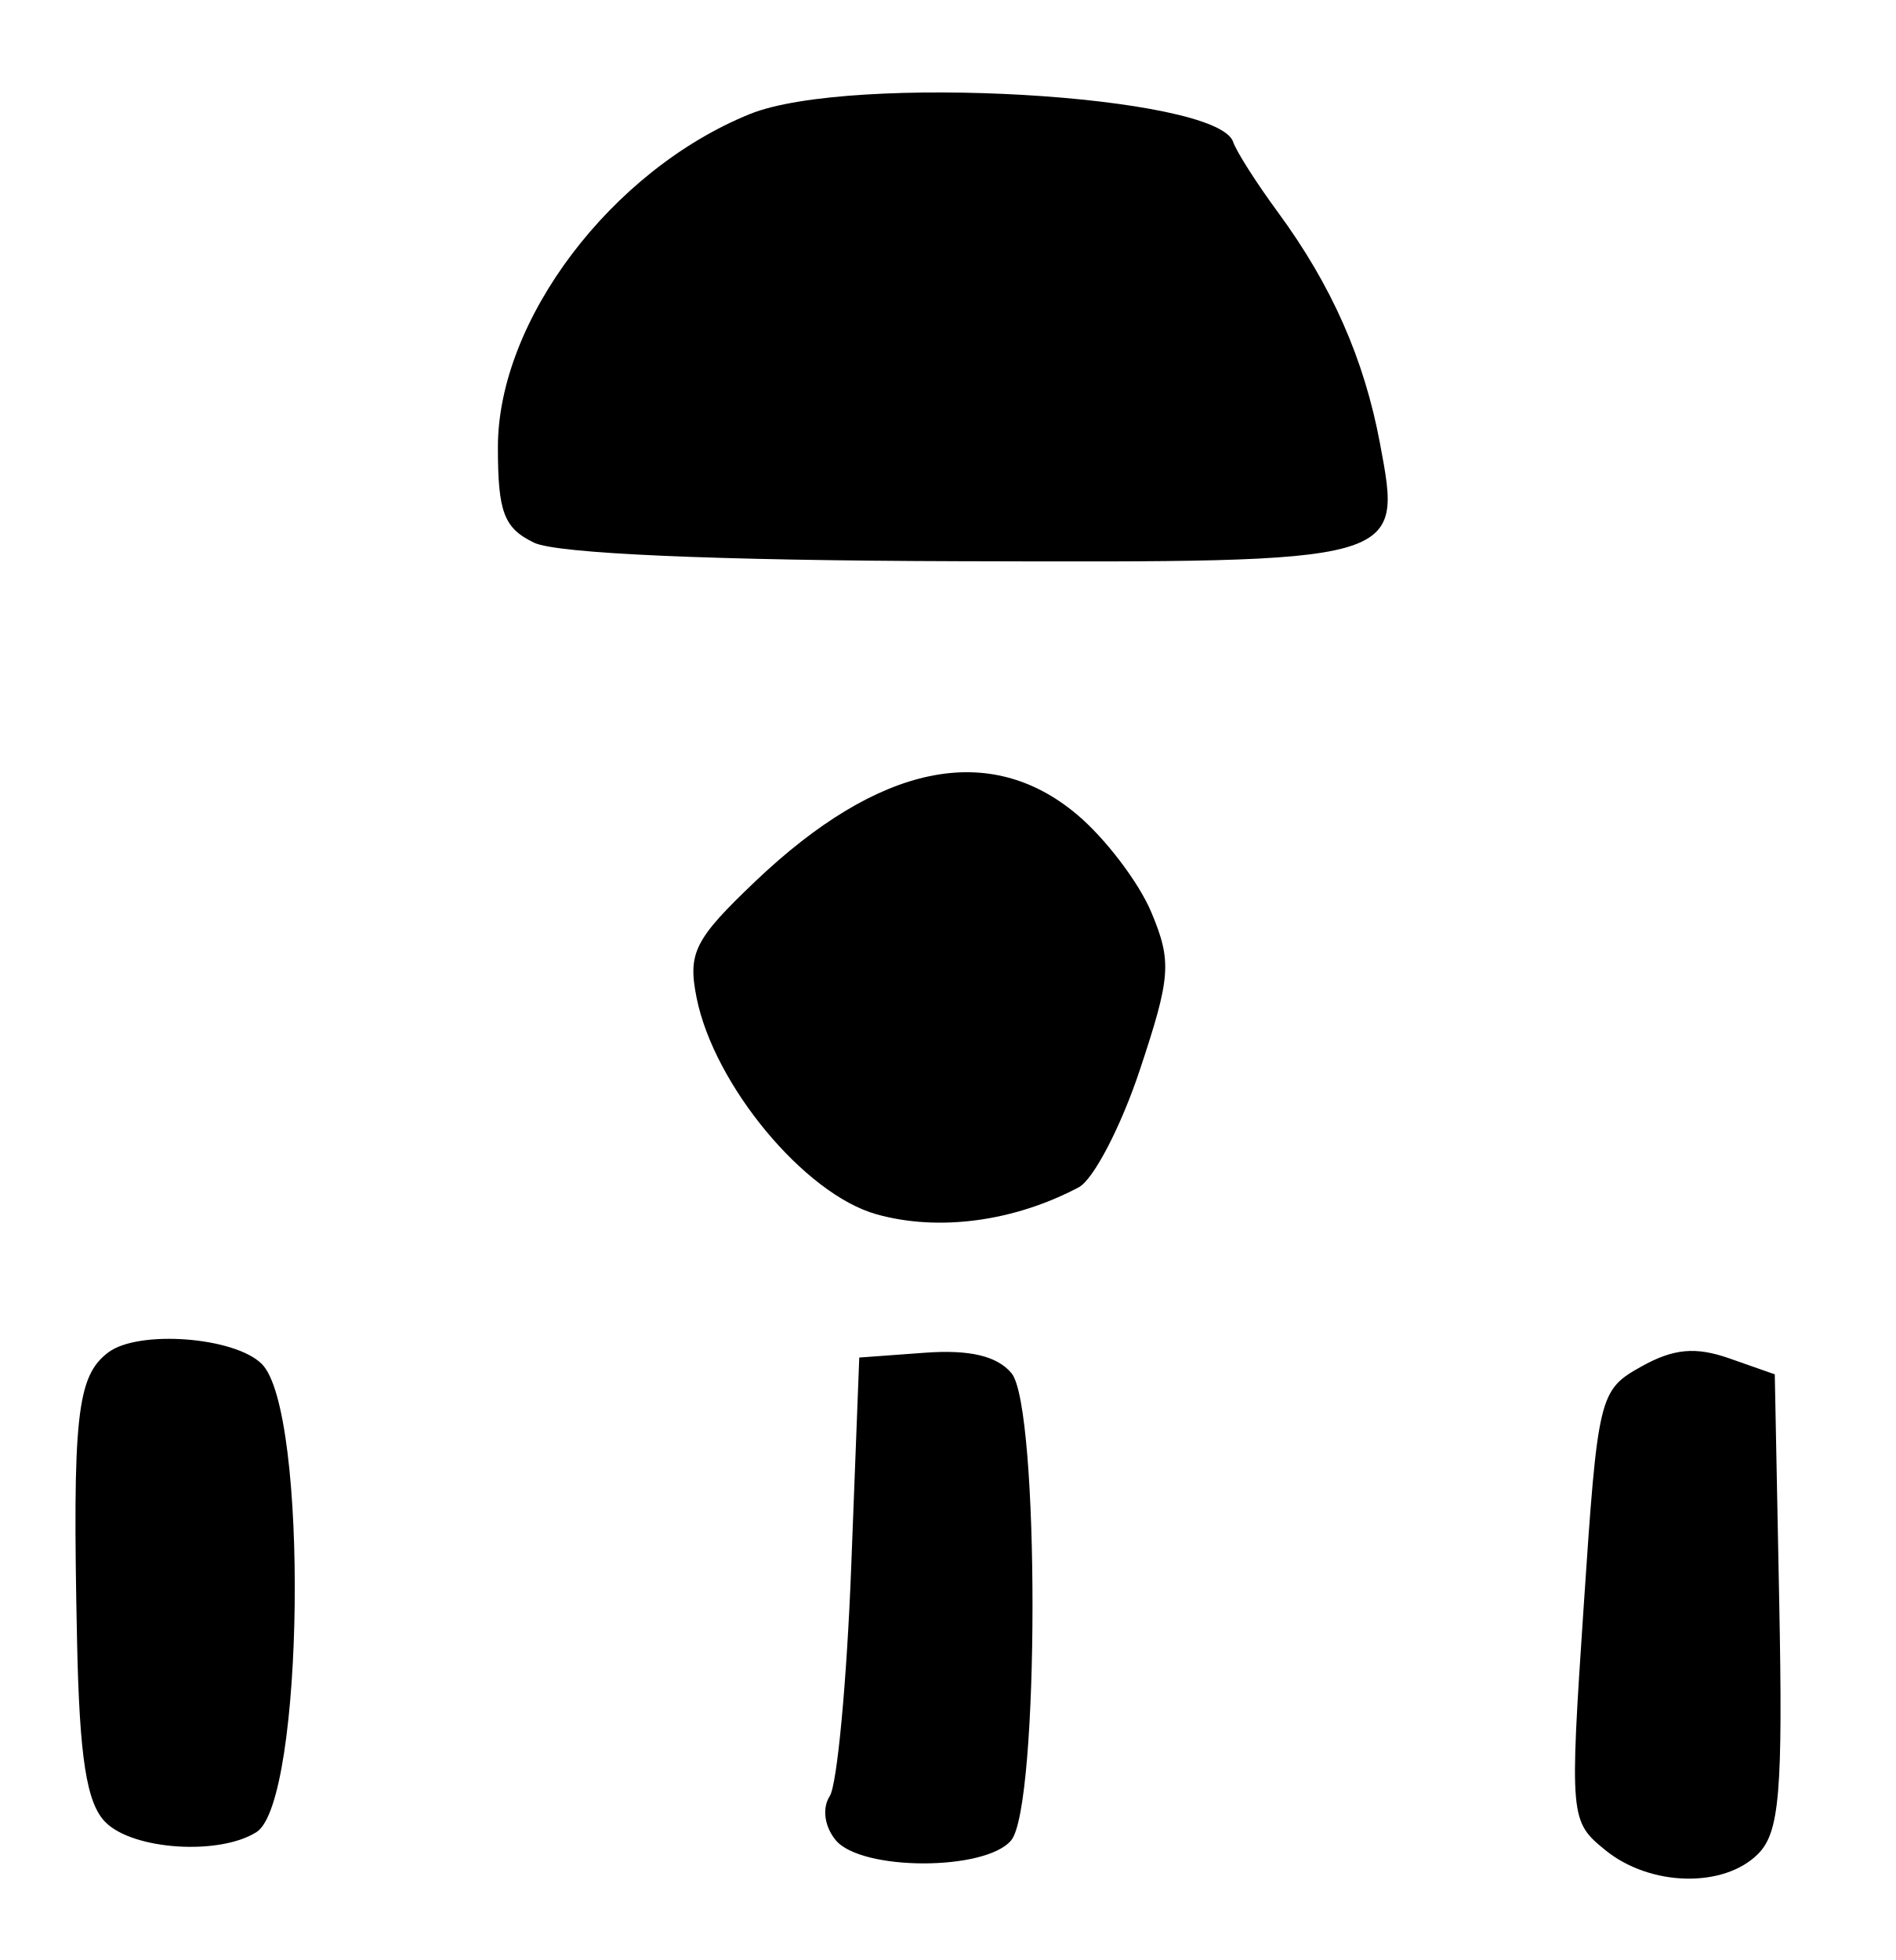
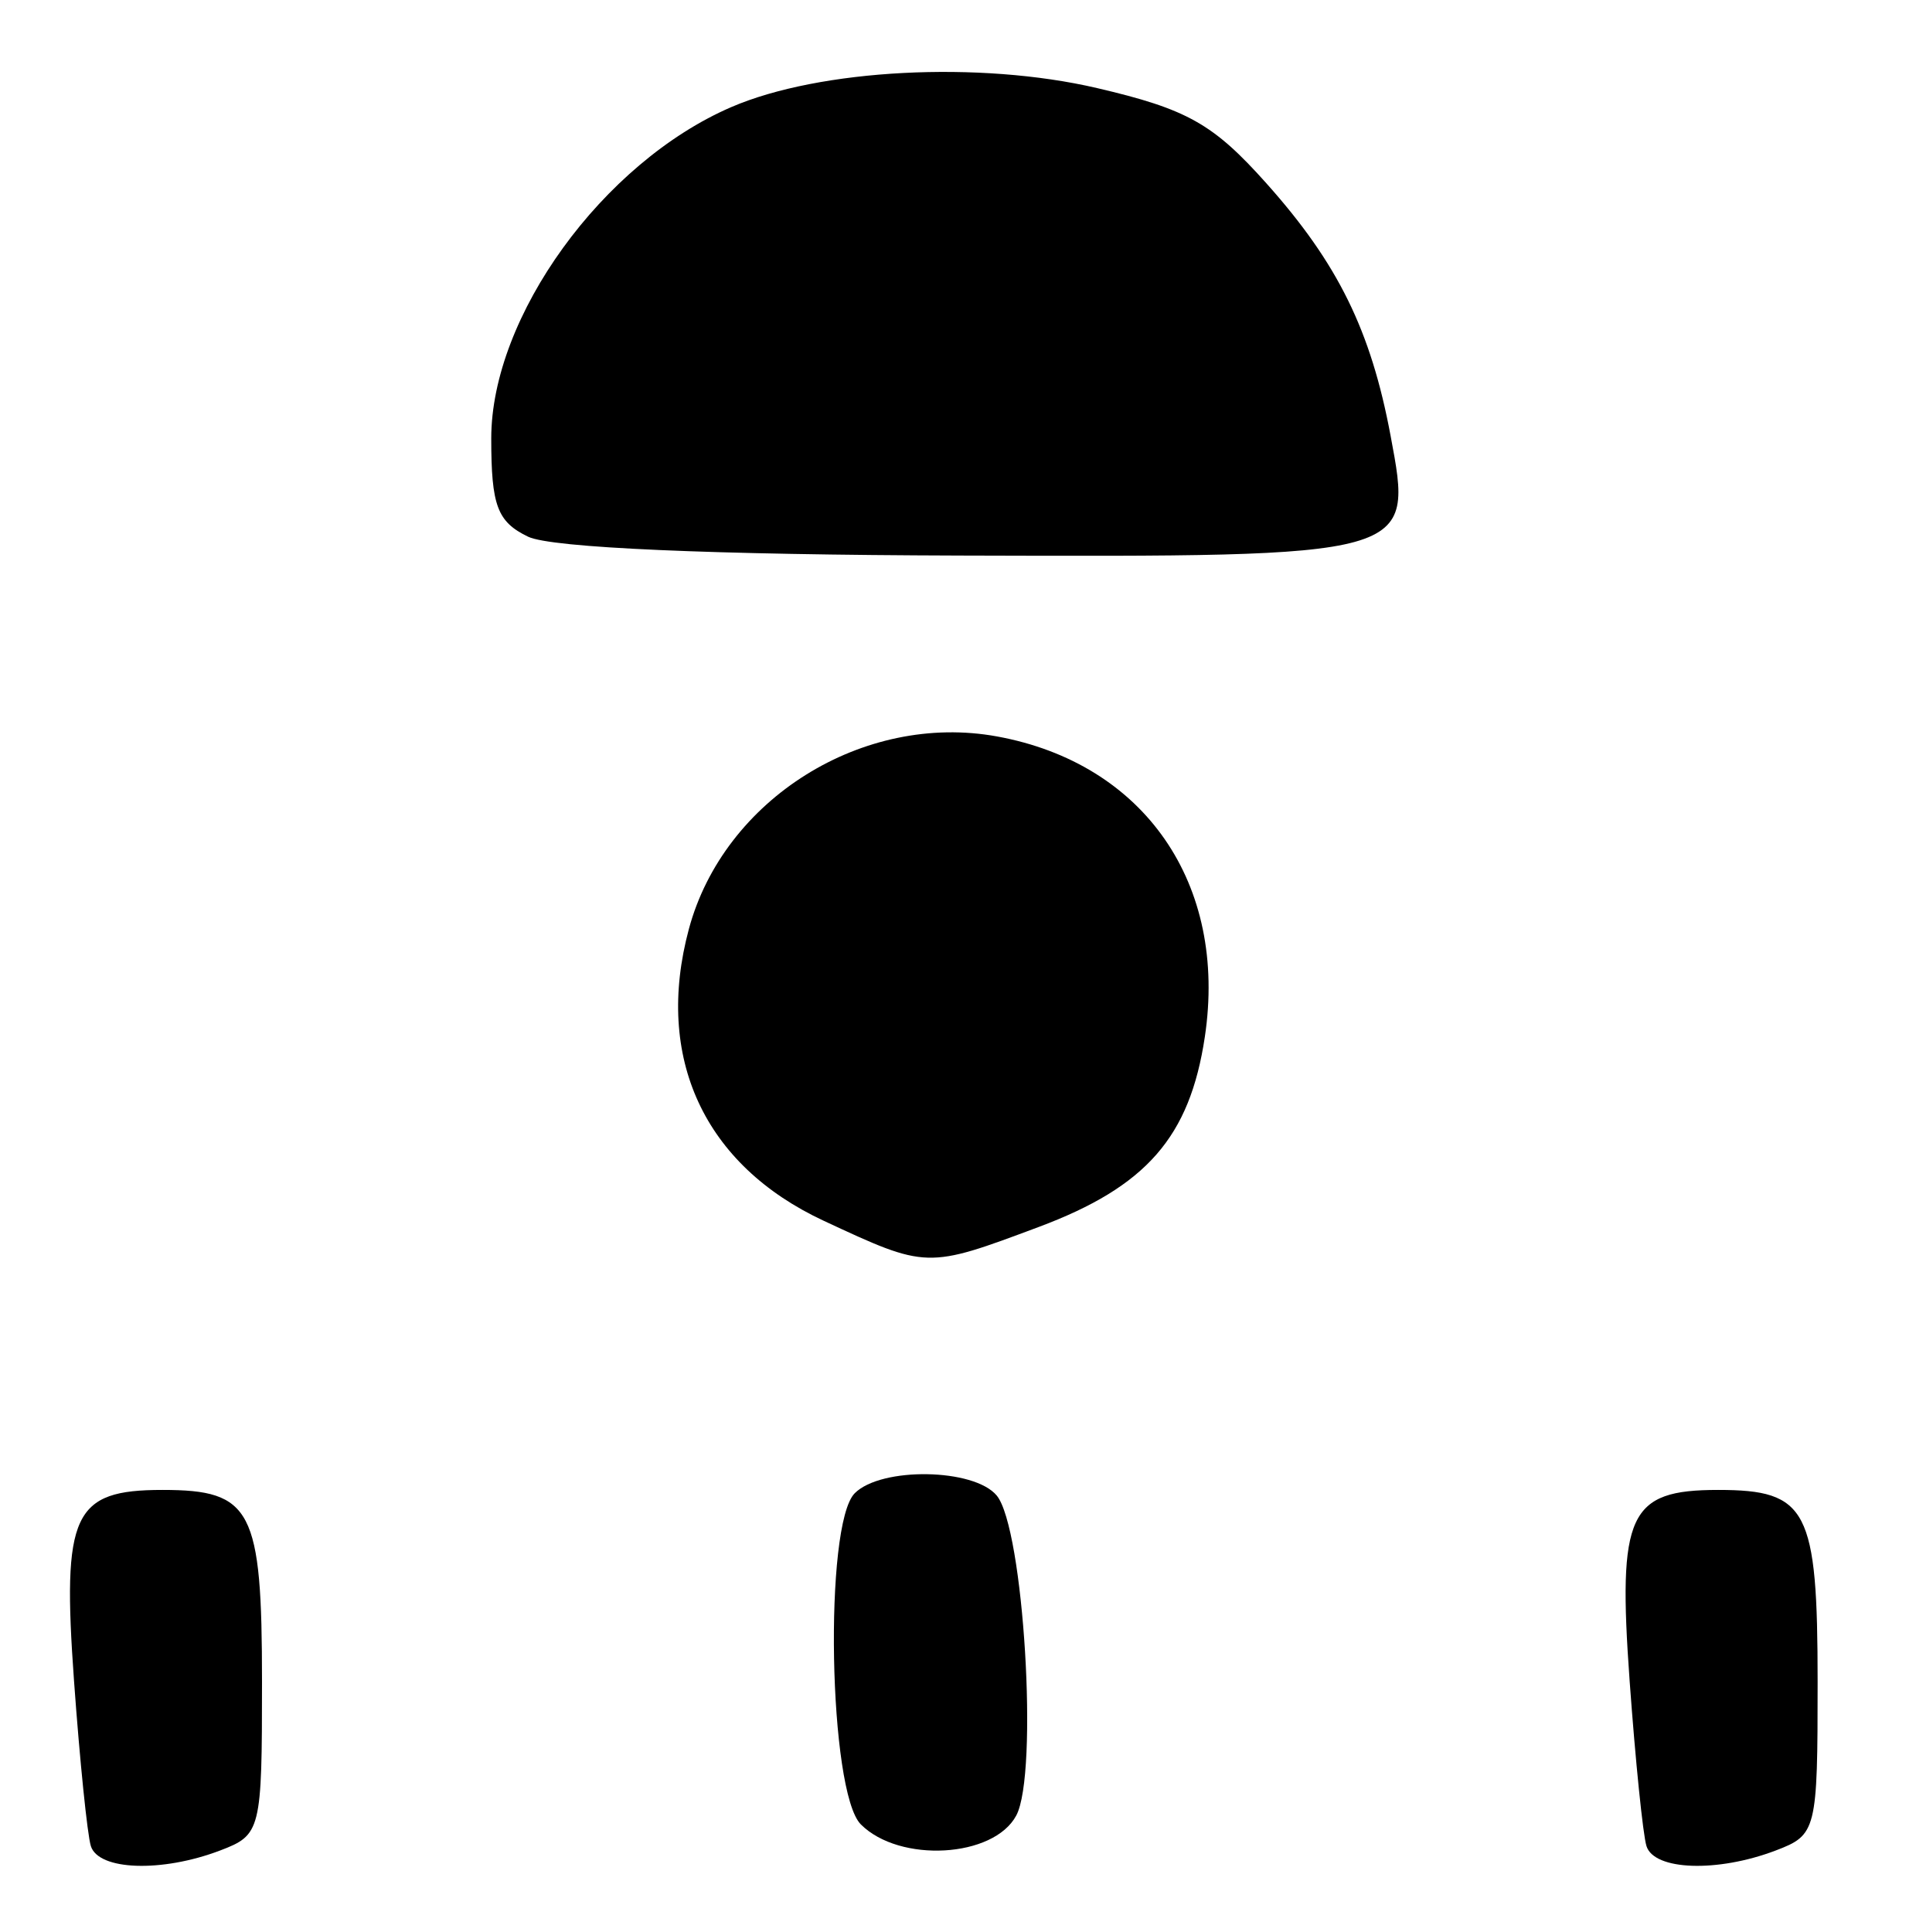
- <svg xmlns="http://www.w3.org/2000/svg" version="1.1" id="svg12" width="157.333" height="162.667" viewBox="0 0 157.333 162.667">
-   <defs id="defs16" />
-   <g id="g18">
-     <path style="fill:#000000;stroke-width:1.333" d="m 133.287,153.564 c -2.967,-2.402 -2.992,-2.681 -1.814,-20.29 1.167,-17.448 1.275,-17.9 4.77,-19.854 2.685,-1.501 4.512,-1.67 7.333,-0.679 l 3.757,1.32 0.369,18.839 c 0.31,15.819 0.028,19.18 -1.762,20.97 -2.846,2.846 -8.943,2.7 -12.653,-0.305 z m -63.906,-0.839 c -0.942,-1.136 -1.149,-2.658 -0.497,-3.667 0.613,-0.949 1.415,-9.525 1.781,-19.058 l 0.667,-17.333 5.449,-0.399 c 3.719,-0.273 6.002,0.268 7.193,1.703 2.336,2.815 2.312,35.941 -0.029,38.761 -2.124,2.559 -12.44,2.555 -14.565,-0.007 z M 8.762,151.238 c -1.572,-1.572 -2.162,-5.317 -2.364,-15 -0.39,-18.705 -0.031,-22.023 2.595,-24 2.51,-1.889 10.495,-1.284 12.745,0.966 3.894,3.894 3.522,36.34 -0.446,38.849 -3.085,1.951 -10.229,1.486 -12.53,-0.816 z M 72.742,100.772 C 66.781,99.092 59.277,90.051 57.827,82.803 c -0.745,-3.726 -0.176,-4.852 4.892,-9.673 10.249,-9.75 19.417,-11.647 26.693,-5.526 2.356,1.982 5.133,5.637 6.171,8.121 1.705,4.08 1.612,5.344 -0.961,13.076 -1.567,4.708 -3.847,9.088 -5.068,9.735 -5.391,2.855 -11.659,3.688 -16.811,2.236 z M 44.333,45.039 c -2.501,-1.206 -3,-2.524 -3,-7.93 0,-10.528 9.434,-22.996 20.919,-27.644 8.35,-3.38 38.806,-1.623 40.118,2.314 0.262,0.785 1.931,3.406 3.709,5.824 4.473,6.084 7.174,12.202 8.486,19.226 1.852,9.914 2.074,9.852 -34.994,9.748 -20.259,-0.057 -33.353,-0.628 -35.238,-1.537 z" id="path1594" />
+ <svg xmlns="http://www.w3.org/2000/svg" version="1.1" id="svg2" width="156" height="157.333" viewBox="0 0 156 157.333">
+   <defs id="defs6" />
+   <g id="g8">
+     <path style="fill:#000000;stroke-width:1.333" d="m 7.397,150.333 c -0.286,-0.917 -0.902,-6.963 -1.369,-13.436 -0.984,-13.633 -0.09,-15.564 7.203,-15.564 7.282,0 8.103,1.585 8.103,15.633 0,12.119 -0.086,12.466 -3.42,13.733 -4.746,1.804 -9.896,1.625 -10.517,-0.366 z m 126.667,0 c -0.286,-0.917 -0.902,-6.963 -1.369,-13.436 -0.984,-13.633 -0.09,-15.564 7.203,-15.564 7.282,0 8.103,1.585 8.103,15.633 0,12.119 -0.086,12.466 -3.42,13.733 -4.746,1.804 -9.896,1.625 -10.517,-0.366 z M 70.095,148.571 C 67.469,145.946 67.069,124.131 69.6,121.6 c 2.157,-2.157 9.714,-2.033 11.559,0.19 2.201,2.652 3.42,22.638 1.589,26.06 -1.843,3.444 -9.494,3.881 -12.652,0.722 z M 67.087,99.422 C 57.323,94.876 53.275,86.121 56.094,75.649 58.944,65.068 70.289,57.98 81.187,59.973 93.191,62.168 99.973,71.977 98.104,84.44 96.881,92.591 93.347,96.638 84.586,99.916 75.452,103.333 75.489,103.334 67.087,99.422 Z M 43,43.706 c -2.508,-1.21 -3,-2.522 -3,-8.003 0,-9.931 9.079,-22.464 19.544,-26.981 7.203,-3.109 20.212,-3.785 29.789,-1.548 7.336,1.713 9.453,2.905 13.786,7.758 5.826,6.524 8.509,11.98 10.112,20.562 1.852,9.914 2.074,9.852 -34.994,9.748 C 57.979,45.186 44.885,44.615 43,43.706 Z" id="path30" />
  </g>
</svg>
